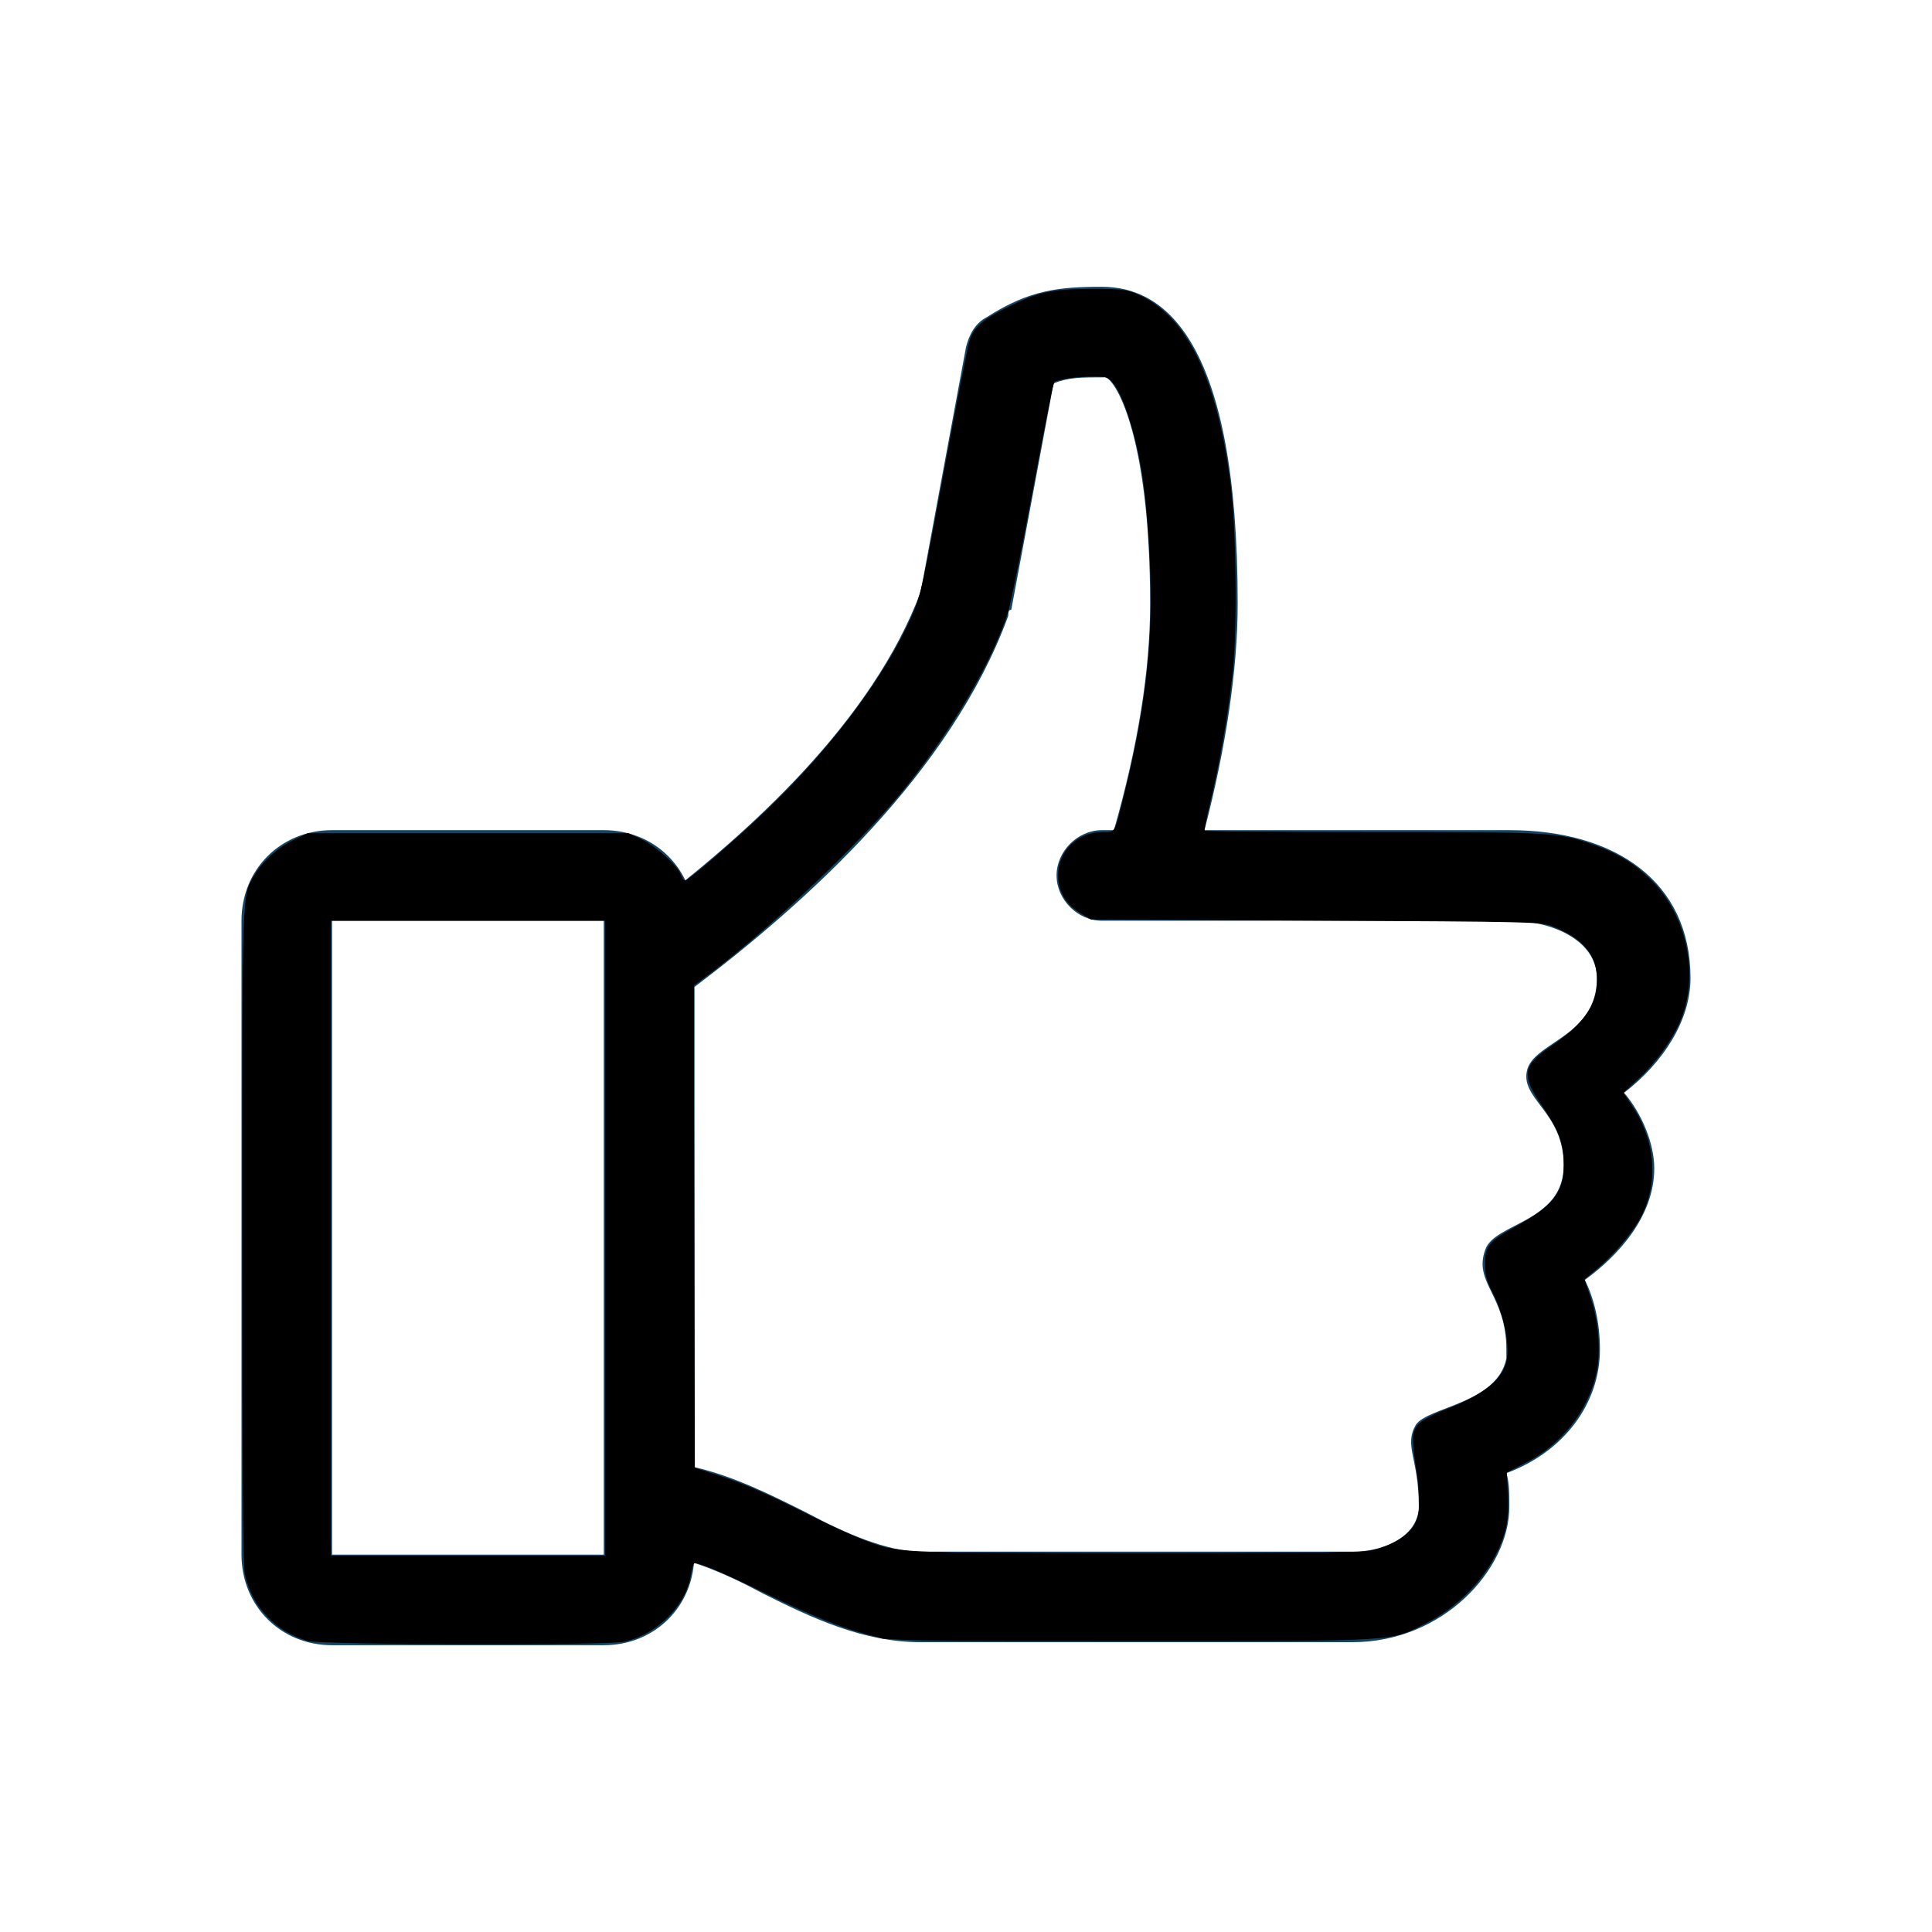
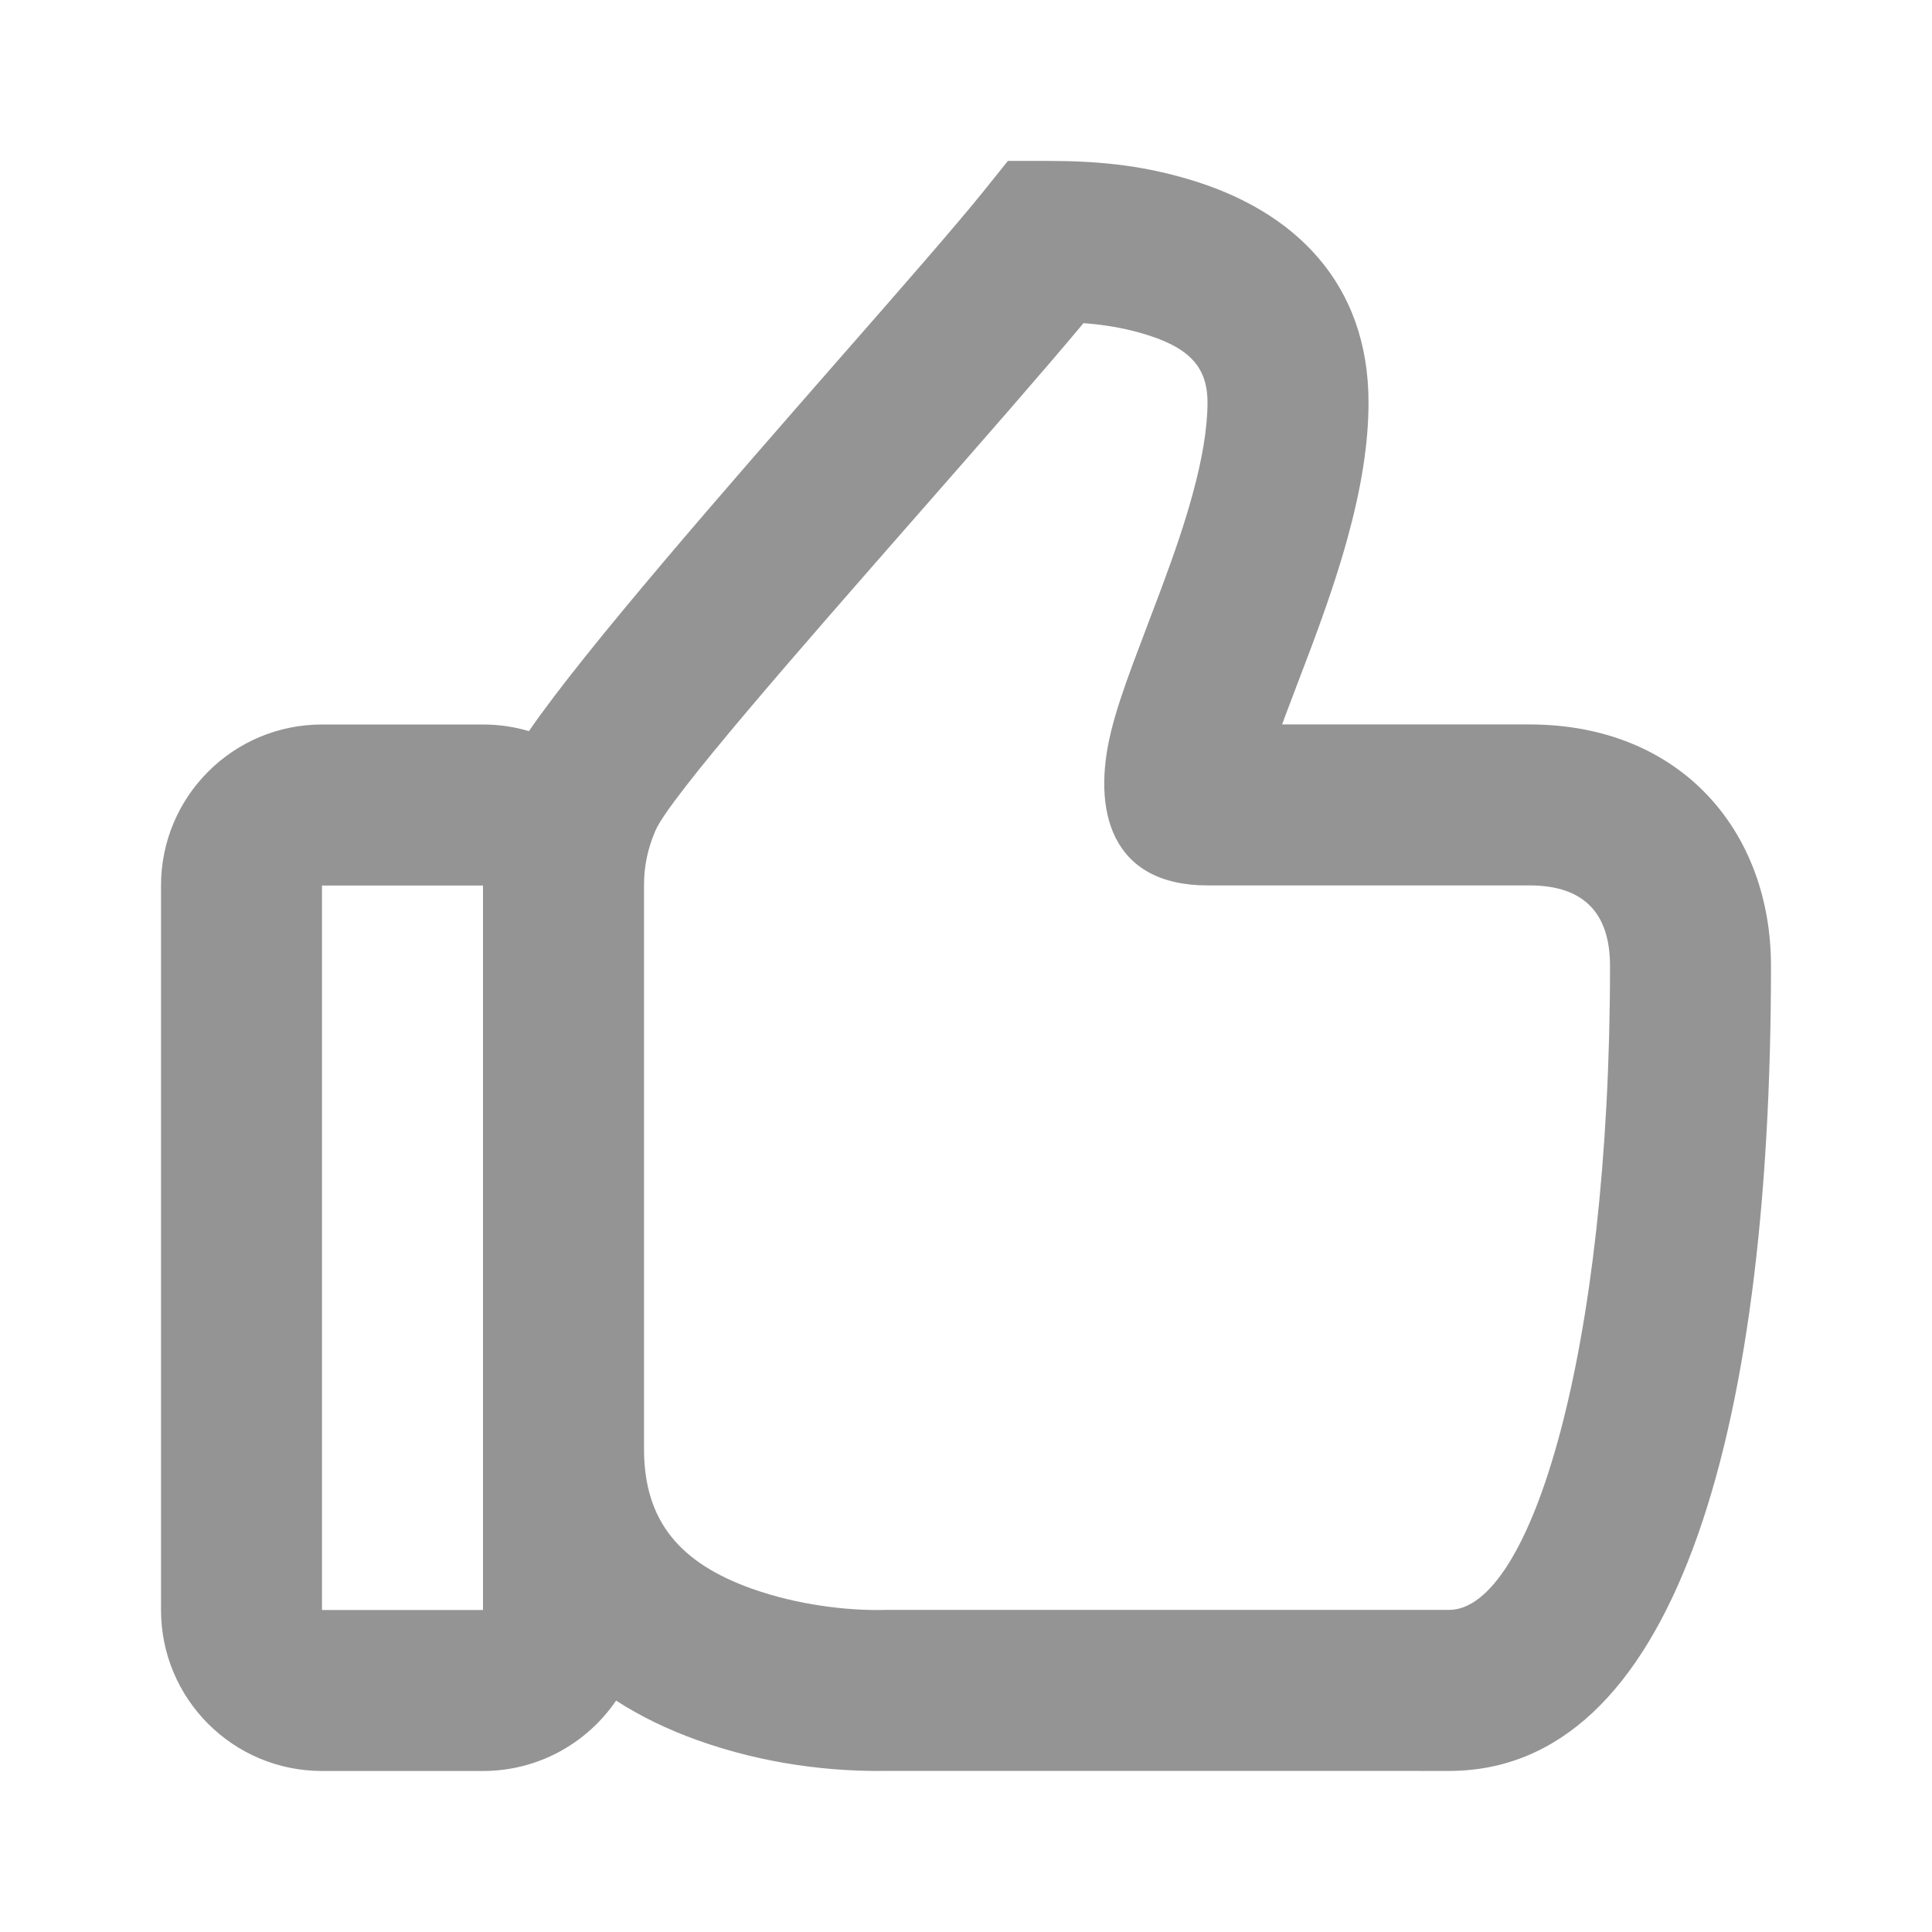
- <svg xmlns="http://www.w3.org/2000/svg" id="Layer_1" style="enable-background:new 0 0 64 64;" version="1.1" viewBox="0 0 64 64" xml:space="preserve">
-   <defs id="defs12" />
-   <style type="text/css" id="style2">
- 	.st0{fill:#134563;}
- </style>
-   <g id="g7">
-     <g id="Icon-Like" transform="translate(78, 528)">
-       <path class="st0" d="M-22-495.6c0-3.2-2.5-4.9-6-4.9h-10.1c0.7-2.7,1.1-5.3,1.1-7.5c0-8.7-2.4-10.5-4.5-10.5     c-1.4,0-2.4,0.1-3.8,1c-0.4,0.2-0.6,0.6-0.7,1l-1.5,8.1c-1.6,4.3-5.7,8-9,10.5v21.4c1.1,0,2.5,0.6,3.8,1.3     c1.6,0.8,3.3,1.6,5.2,1.6h14.3c3,0,5.2-2.4,5.2-4.5c0-0.4,0-0.8-0.1-1.1c1.9-0.7,3.1-2.3,3.1-4.1c0-0.9-0.2-1.7-0.5-2.3     c1.1-0.8,2.3-2.1,2.3-3.7c0-0.8-0.4-1.8-1-2.5C-22.9-492.8-22-494.2-22-495.6L-22-495.6z M-25.1-495.6c0,1.9-2,2.1-2.3,3     c-0.3,1,1.2,1.4,1.2,3.2c0,1.9-2.3,1.9-2.6,2.8c-0.4,1.1,0.7,1.5,0.7,3.3c0,0.1,0,0.2,0,0.3c-0.3,1.5-2.6,1.6-3,2.2     c-0.4,0.7,0.1,1.1,0.1,2.7c0,0.9-1,1.5-2.2,1.5h-14.3c-1.1,0-2.5-0.6-3.8-1.3c-1.2-0.6-2.4-1.2-3.7-1.5v-15.9     c3.7-2.8,8.5-7.1,10.4-12.3c0-0.1,0-0.2,0.1-0.2l1.4-7.5c0.5-0.2,0.9-0.2,1.7-0.2c0.3,0,1.5,1.8,1.5,7.5c0,2.2-0.4,4.7-1.2,7.5     h-0.4c-0.8,0-1.5,0.7-1.5,1.5c0,0.8,0.7,1.5,1.5,1.5H-28C-26.5-497.5-25.1-496.8-25.1-495.6L-25.1-495.6z" id="Fill-4_2_" />
-       <path class="st0" d="M-58-473.5h-9c-1.7,0-3-1.3-3-3v-21c0-1.7,1.3-3,3-3h9c1.7,0,3,1.3,3,3v21     C-55-474.8-56.3-473.5-58-473.5L-58-473.5z M-67-497.5v21h9l0-21H-67L-67-497.5z M-70-518.5" id="Fill-6_2_" />
-     </g>
-   </g>
-   <path style="fill:#000000;stroke:none;stroke-width:0.073" d="M 10.219,54.363 C 9.138,54.065 8.34,53.224 8.11,52.138 8.051,51.861 8.027,48.669 8.027,40.956 c 0,-11.737 -0.016,-11.253 0.4,-11.961 0.273,-0.466 0.771,-0.916 1.287,-1.164 l 0.477,-0.229 h 5.315 5.315 l 0.422,0.198 c 0.479,0.225 1.169,0.84 1.303,1.162 0.049,0.119 0.113,0.216 0.141,0.216 0.081,0 1.124,-0.883 2.167,-1.834 2.436,-2.221 4.432,-4.823 5.384,-7.018 0.258,-0.595 0.352,-1.023 1.027,-4.68 0.408,-2.214 0.793,-4.181 0.855,-4.371 0.144,-0.444 0.437,-0.697 1.291,-1.117 0.996,-0.489 1.432,-0.583 2.733,-0.587 0.963,-0.003 1.148,0.016 1.487,0.155 1.66,0.679 2.684,2.749 3.136,6.341 0.184,1.463 0.222,4.694 0.073,6.146 -0.14,1.357 -0.445,3.127 -0.761,4.415 -0.116,0.473 -0.194,0.877 -0.173,0.898 0.021,0.021 2.519,0.038 5.551,0.038 6.018,0 6.172,0.009 7.351,0.426 0.778,0.275 1.33,0.614 1.877,1.15 1.266,1.243 1.647,3.364 0.879,4.894 -0.306,0.609 -0.791,1.247 -1.31,1.722 l -0.48,0.44 0.303,0.453 c 0.805,1.206 0.879,2.668 0.193,3.817 -0.287,0.481 -0.869,1.153 -1.327,1.532 l -0.457,0.378 0.209,0.624 c 0.274,0.82 0.343,1.832 0.172,2.553 -0.286,1.213 -1.164,2.309 -2.322,2.902 l -0.63,0.322 0.034,0.711 c 0.021,0.437 -0.001,0.863 -0.058,1.105 -0.297,1.265 -1.346,2.524 -2.644,3.174 -1.243,0.622 -0.746,0.592 -9.708,0.592 -7.867,0 -7.922,-10e-4 -8.583,-0.159 -0.977,-0.233 -1.945,-0.614 -3.55,-1.397 -1.501,-0.732 -2.317,-1.074 -2.414,-1.013 -0.032,0.02 -0.076,0.167 -0.097,0.326 -0.14,1.042 -1.116,2.032 -2.239,2.27 -0.582,0.123 -9.976,0.102 -10.433,-0.024 z m 9.831,-13.346 V 30.497 h -4.545 -4.545 v 10.52 10.52 h 4.545 4.545 z m 25.219,10.37 c 0.613,-0.097 1.218,-0.4 1.495,-0.75 0.281,-0.355 0.324,-0.858 0.163,-1.88 -0.177,-1.117 -0.162,-1.373 0.094,-1.612 0.117,-0.109 0.455,-0.291 0.751,-0.406 1.32,-0.509 1.956,-0.989 2.121,-1.602 0.143,-0.533 -0.062,-1.571 -0.466,-2.358 -0.18,-0.35 -0.229,-0.539 -0.232,-0.896 -0.006,-0.601 0.12,-0.758 0.989,-1.238 1.267,-0.7 1.619,-1.147 1.619,-2.053 0,-0.705 -0.164,-1.157 -0.703,-1.934 -0.718,-1.036 -0.673,-1.355 0.279,-2 1.082,-0.733 1.52,-1.358 1.524,-2.176 0.004,-0.856 -0.457,-1.407 -1.513,-1.809 -0.349,-0.133 -0.721,-0.141 -7.808,-0.177 l -7.441,-0.037 -0.346,-0.204 c -1.312,-0.771 -0.782,-2.692 0.741,-2.692 0.423,0 0.376,0.086 0.732,-1.356 0.713,-2.888 0.953,-5.165 0.818,-7.742 -0.112,-2.132 -0.268,-3.222 -0.639,-4.464 -0.209,-0.698 -0.407,-1.13 -0.631,-1.375 -0.126,-0.137 -0.228,-0.165 -0.605,-0.165 -0.483,0 -1.203,0.113 -1.293,0.203 -0.03,0.03 -0.351,1.654 -0.715,3.609 -0.363,1.955 -0.731,3.77 -0.817,4.032 -0.533,1.622 -1.788,3.772 -3.34,5.718 -1.414,1.774 -4.474,4.692 -6.546,6.242 l -0.52,0.389 0.019,7.984 0.019,7.984 0.733,0.237 c 0.899,0.29 1.57,0.581 3.042,1.319 0.625,0.313 1.424,0.681 1.776,0.817 1.189,0.459 1.056,0.453 9.001,0.459 4.603,0.004 7.394,-0.021 7.698,-0.069 z" id="path51" />
-   <path style="fill:#000000;stroke-width:0.073" d="m 12.683,54.397 -2.493,-0.039 -0.406,-0.199 C 8.98,53.765 8.446,53.141 8.209,52.317 8.096,51.922 8.085,51.004 8.086,41.174 8.086,33.62 8.111,30.299 8.169,29.914 8.217,29.595 8.326,29.24 8.43,29.062 8.675,28.644 9.339,28.054 9.819,27.827 L 10.218,27.638 h 5.305 5.305 l 0.364,0.182 c 0.437,0.218 1.165,0.851 1.318,1.146 0.06,0.117 0.151,0.212 0.201,0.212 0.172,0 1.848,-1.486 3.134,-2.777 1.923,-1.932 3.225,-3.647 4.116,-5.424 0.509,-1.015 0.589,-1.337 1.381,-5.539 0.729,-3.87 0.777,-4.101 0.915,-4.366 0.143,-0.277 0.451,-0.504 1.178,-0.867 1.001,-0.5 1.296,-0.561 2.708,-0.562 l 1.246,-0.001 0.457,0.239 c 1.407,0.735 2.344,2.627 2.815,5.681 0.117,0.762 0.158,1.476 0.189,3.317 0.052,3.086 -0.063,4.257 -0.715,7.287 -0.16,0.742 -0.29,1.355 -0.29,1.363 0,0.008 2.498,0.037 5.551,0.066 3.053,0.029 5.8,0.084 6.103,0.122 0.304,0.038 0.766,0.14 1.028,0.225 2.064,0.673 3.256,2.133 3.356,4.106 0.069,1.374 -0.326,2.284 -1.545,3.558 l -0.573,0.599 0.33,0.574 c 0.815,1.418 0.792,2.74 -0.068,3.946 -0.356,0.5 -0.891,1.077 -1.304,1.407 l -0.281,0.225 0.205,0.614 c 0.185,0.554 0.205,0.714 0.206,1.64 0.001,0.957 -0.012,1.059 -0.2,1.503 -0.423,0.999 -1.145,1.764 -2.228,2.358 l -0.536,0.294 v 0.875 c 0,0.685 -0.032,0.965 -0.146,1.29 -0.464,1.319 -1.797,2.616 -3.197,3.11 -0.723,0.255 -2.114,0.293 -9.927,0.268 l -7.368,-0.023 -0.631,-0.197 c -0.931,-0.29 -1.613,-0.573 -3.343,-1.384 -1.505,-0.706 -2.074,-0.945 -2.25,-0.945 -0.046,0 -0.144,0.231 -0.217,0.513 -0.287,1.113 -1.322,2.01 -2.417,2.093 -0.704,0.054 -5.2,0.073 -7.71,0.034 z M 20.05,41.017 V 30.497 h -4.545 -4.545 v 10.52 10.52 h 4.545 4.545 z m 25.38,10.364 c 0.71,-0.151 1.26,-0.504 1.496,-0.96 0.124,-0.24 0.124,-0.28 -0.017,-2.38 -0.045,-0.663 -0.042,-0.676 0.153,-0.857 0.109,-0.101 0.451,-0.288 0.76,-0.415 1.162,-0.478 1.874,-0.992 2.061,-1.487 0.188,-0.499 -0.007,-1.697 -0.404,-2.479 -0.265,-0.522 -0.318,-1.184 -0.121,-1.493 0.084,-0.131 0.448,-0.402 0.903,-0.671 1.264,-0.748 1.546,-1.118 1.552,-2.04 0.005,-0.695 -0.088,-0.979 -0.605,-1.835 -0.567,-0.94 -0.632,-1.131 -0.483,-1.419 0.062,-0.121 0.44,-0.47 0.84,-0.776 1.077,-0.826 1.479,-1.528 1.35,-2.359 -0.102,-0.658 -0.451,-1.064 -1.232,-1.432 l -0.513,-0.242 -4.765,-0.048 c -2.621,-0.026 -6.005,-0.051 -7.52,-0.055 l -2.755,-0.007 -0.34,-0.225 c -0.411,-0.272 -0.623,-0.596 -0.685,-1.046 -0.038,-0.277 -0.011,-0.409 0.15,-0.739 0.242,-0.494 0.553,-0.702 1.211,-0.81 l 0.481,-0.079 0.166,-0.582 c 0.231,-0.811 0.647,-2.783 0.78,-3.703 0.379,-2.608 0.323,-5.776 -0.142,-8.101 -0.307,-1.532 -0.734,-2.554 -1.107,-2.648 -0.217,-0.055 -1.473,0.005 -1.651,0.079 -0.093,0.038 -0.207,0.498 -0.498,2.006 -0.958,4.97 -1.114,5.689 -1.372,6.318 -0.848,2.067 -2.439,4.45 -4.337,6.5 -1.421,1.535 -4.037,3.91 -5.381,4.888 l -0.419,0.305 -0.002,8.034 -0.002,8.034 0.312,0.092 c 0.772,0.228 1.828,0.668 3.354,1.399 1.944,0.931 2.557,1.161 3.299,1.24 0.904,0.096 15.028,0.092 15.483,-0.004 z" id="path127" />
+ <svg xmlns="http://www.w3.org/2000/svg" width="35" height="35" viewBox="0 0 35 35" fill="none">
+   <path fill-rule="evenodd" clip-rule="evenodd" d="M32.083 17.499C32.083 15.045 30.435 13.124 27.708 13.124H23.227L23.267 13.013C23.308 12.904 23.422 12.602 23.533 12.31L23.533 12.31L23.534 12.308C23.632 12.05 23.727 11.799 23.767 11.693C24.044 10.949 24.246 10.349 24.41 9.755C24.657 8.857 24.792 8.049 24.792 7.29C24.792 5.144 23.467 3.81 21.508 3.24C20.624 2.982 19.855 2.915 18.958 2.915H18.259L17.821 3.461C17.327 4.076 16.355 5.187 15.235 6.466V6.466C13.169 8.827 10.598 11.766 9.582 13.245C9.318 13.167 9.039 13.125 8.75 13.125H5.833C4.222 13.125 2.917 14.431 2.917 16.042V29.167C2.917 30.777 4.222 32.083 5.833 32.083H8.75C9.752 32.083 10.636 31.578 11.161 30.808C11.604 31.094 12.097 31.333 12.634 31.525C13.862 31.965 15.08 32.1 16.092 32.081L26.25 32.082C30.268 32.082 32.083 26.166 32.083 17.499ZM13.616 28.779C12.326 28.317 11.667 27.564 11.667 26.249V16.042V16.04C11.667 15.69 11.732 15.38 11.873 15.049C12.128 14.454 14.44 11.816 16.632 9.315V9.315C17.763 8.025 18.862 6.771 19.629 5.854C19.996 5.882 20.341 5.938 20.692 6.04C21.528 6.283 21.875 6.633 21.875 7.29C21.875 7.752 21.782 8.314 21.598 8.98C21.461 9.477 21.284 10.003 21.033 10.675C20.998 10.77 20.909 11.003 20.815 11.252L20.815 11.252C20.7 11.555 20.577 11.879 20.532 12.002C20.342 12.514 20.217 12.892 20.132 13.235C19.768 14.693 20.133 16.04 21.875 16.04H27.708C28.716 16.04 29.167 16.565 29.167 17.499C29.167 24.485 27.73 29.165 26.25 29.165H16.042L15.988 29.166C15.35 29.178 14.453 29.078 13.616 28.779ZM5.833 29.167V16.042H8.75V29.167H5.833Z" fill="#949494" />
</svg>
